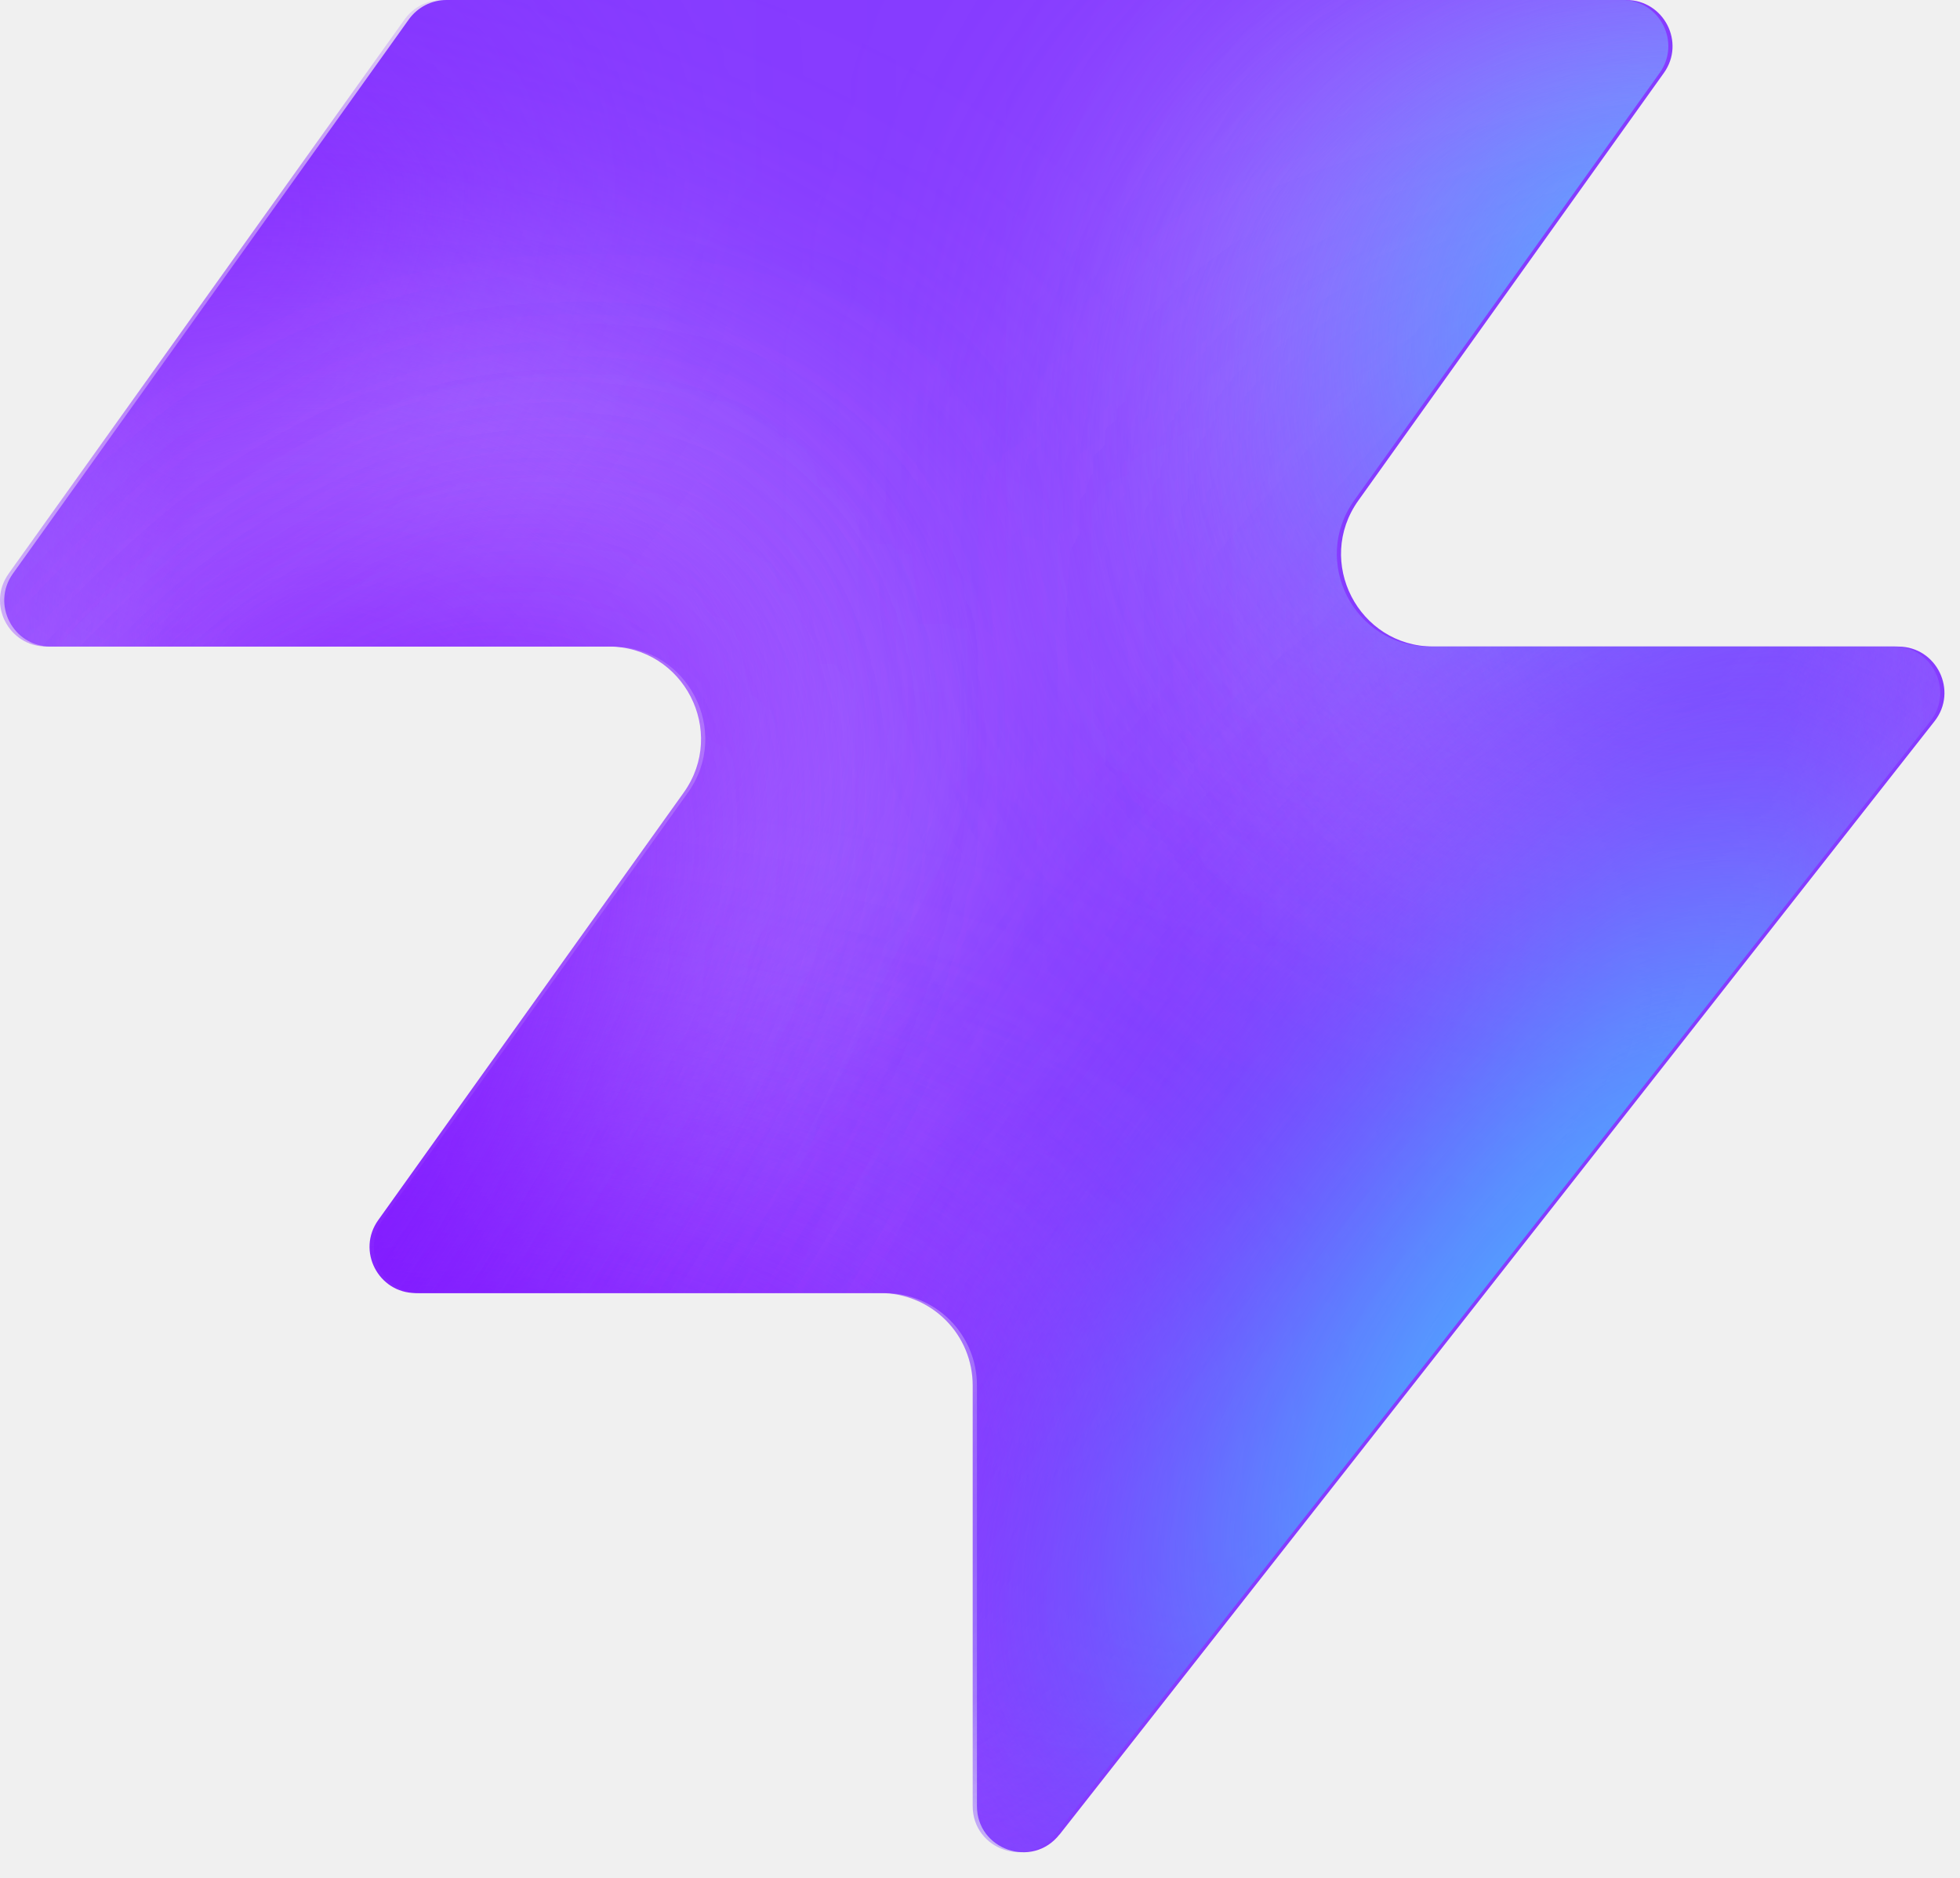
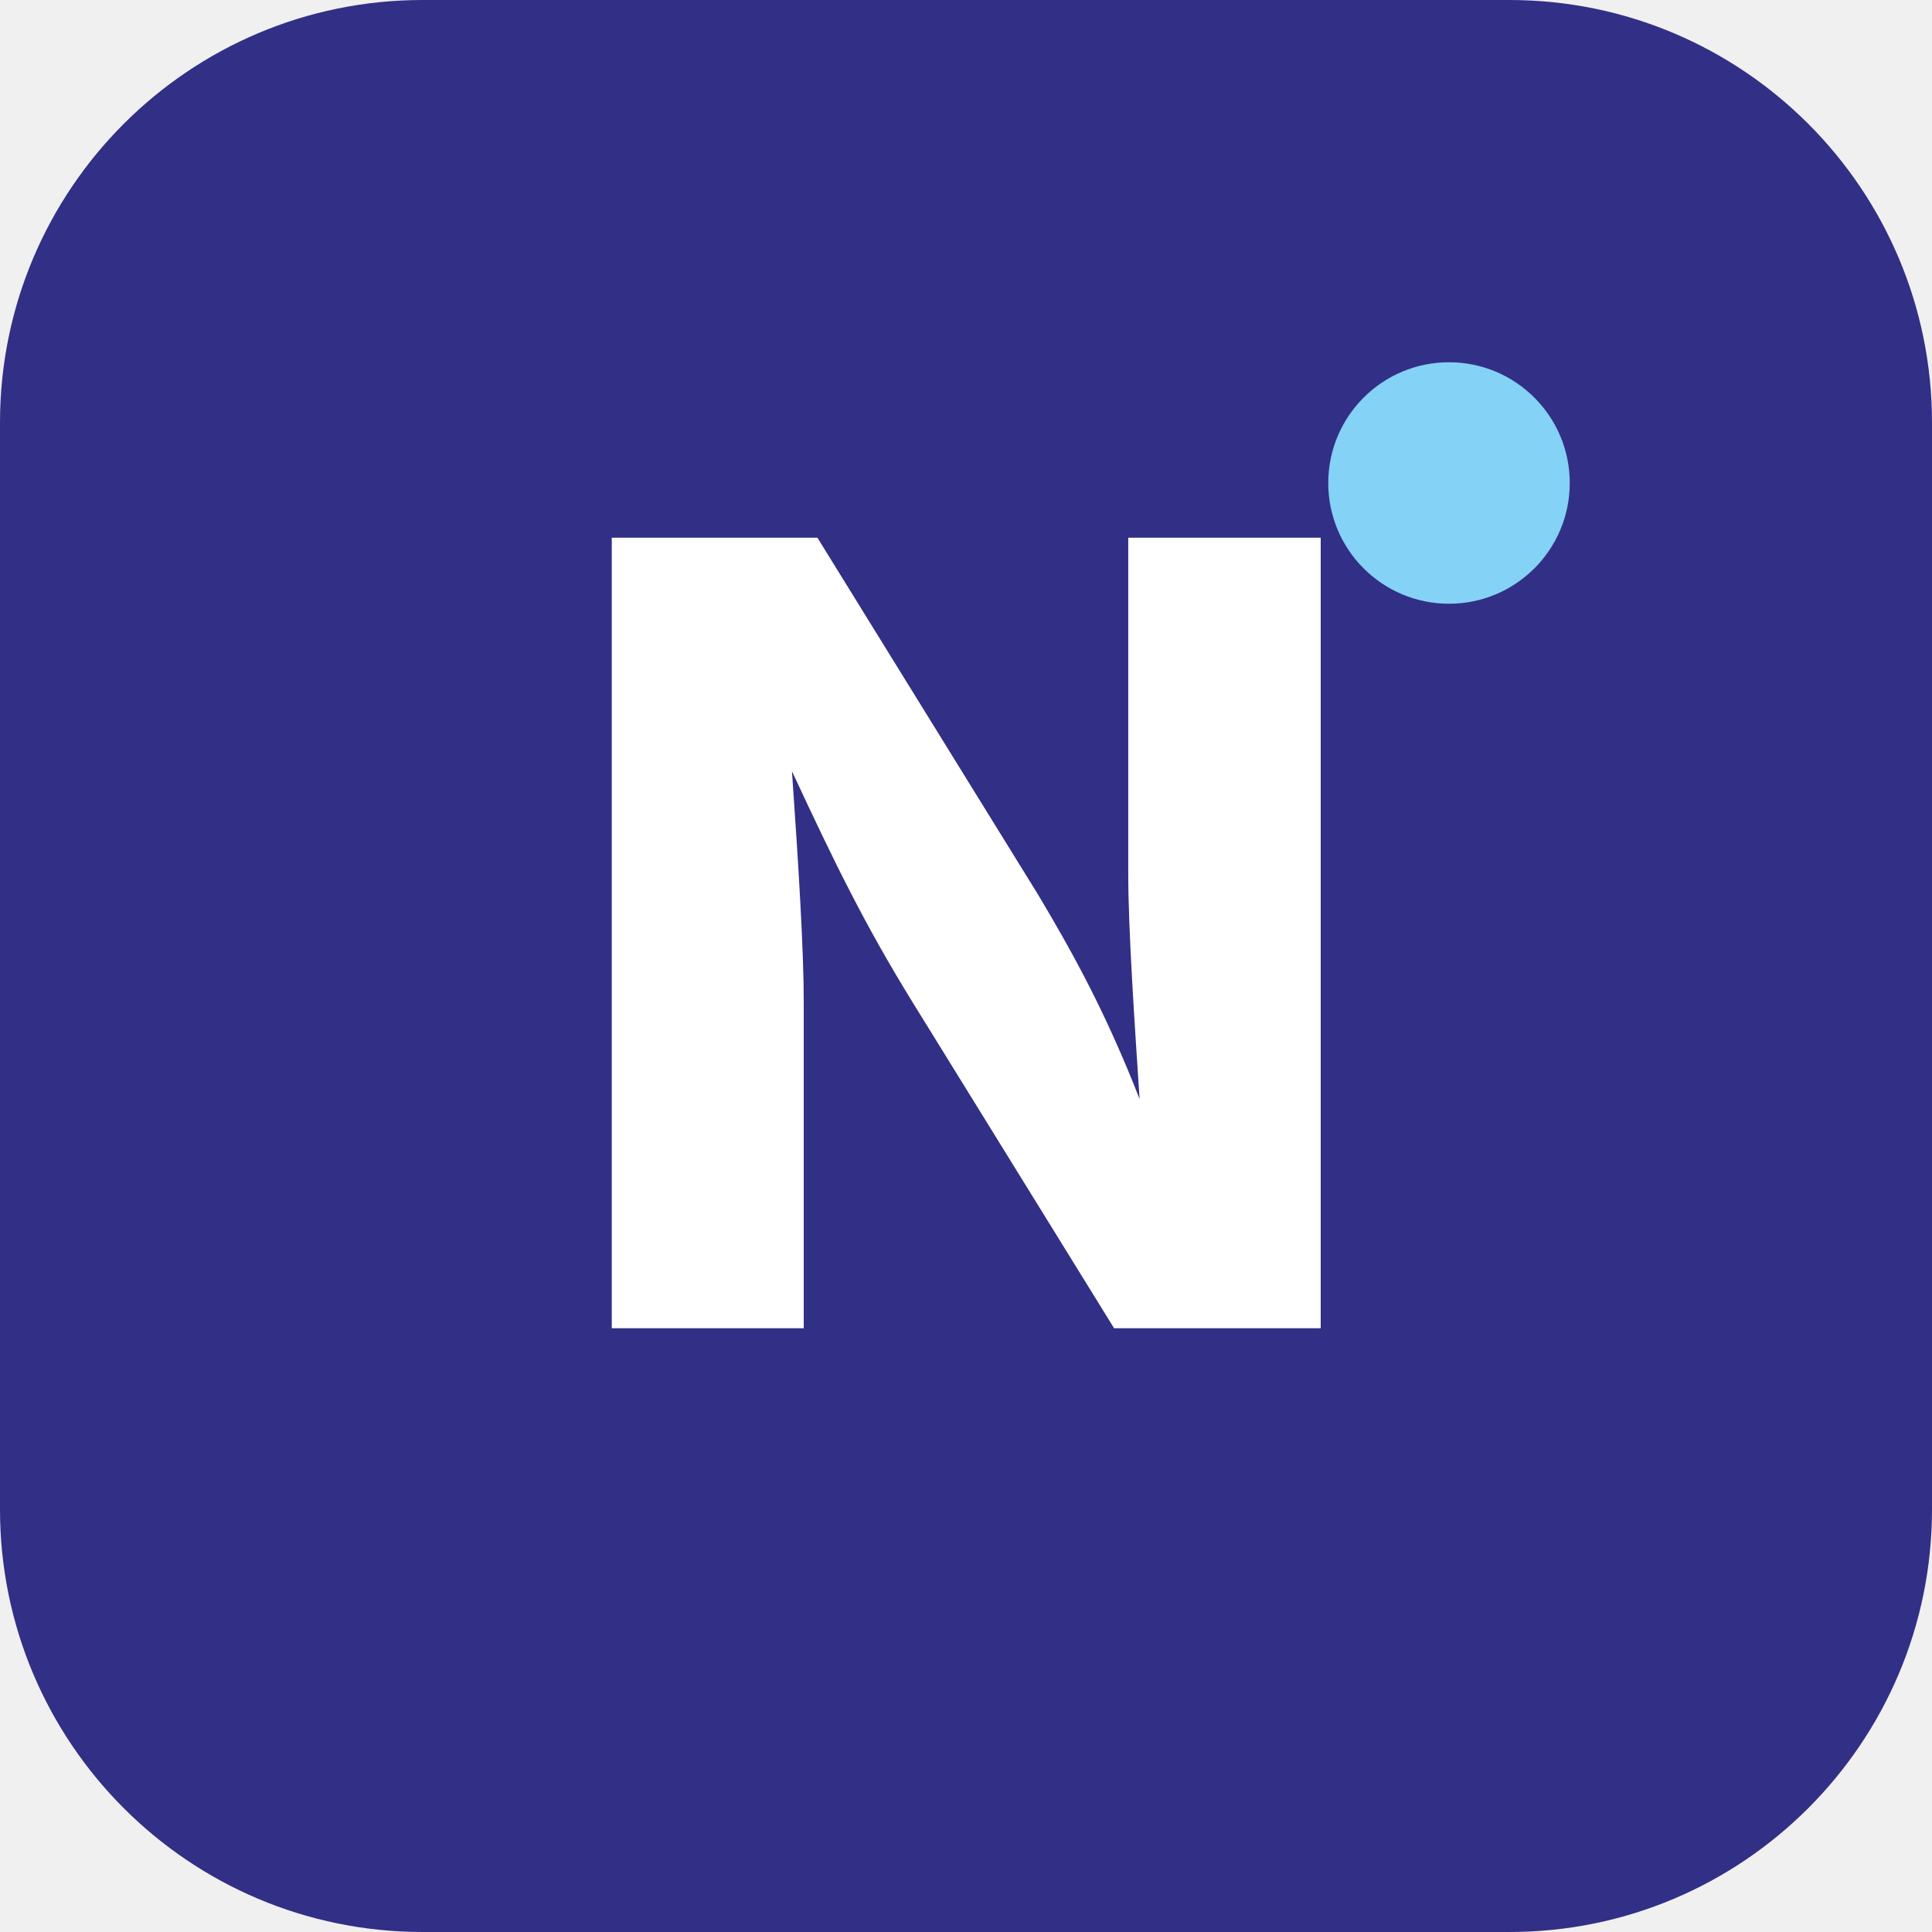
- <svg xmlns="http://www.w3.org/2000/svg" width="48" height="46" fill="none" viewBox="0 0 48 46">
-   <path fill="#863bff" d="M25.946 44.938c-.664.845-2.021.375-2.021-.698V33.937a2.26 2.26 0 0 0-2.262-2.262H10.287c-.92 0-1.456-1.04-.92-1.788l7.48-10.471c1.07-1.497 0-3.578-1.842-3.578H1.237c-.92 0-1.456-1.04-.92-1.788L10.013.474c.214-.297.556-.474.92-.474h28.894c.92 0 1.456 1.04.92 1.788l-7.48 10.471c-1.07 1.498 0 3.579 1.842 3.579h11.377c.943 0 1.473 1.088.89 1.83L25.947 44.94z" style="fill:#863bff;fill:color(display-p3 .525 .23 1);fill-opacity:1" />
-   <mask id="a" width="48" height="46" x="0" y="0" maskUnits="userSpaceOnUse" style="mask-type:alpha">
-     <path fill="#000" d="M25.842 44.938c-.664.844-2.021.375-2.021-.698V33.937a2.26 2.26 0 0 0-2.262-2.262H10.183c-.92 0-1.456-1.04-.92-1.788l7.48-10.471c1.07-1.498 0-3.579-1.842-3.579H1.133c-.92 0-1.456-1.04-.92-1.787L9.91.473c.214-.297.556-.474.92-.474h28.894c.92 0 1.456 1.04.92 1.788l-7.48 10.471c-1.07 1.498 0 3.578 1.842 3.578h11.377c.943 0 1.473 1.088.89 1.832L25.843 44.94z" style="fill:#000;fill-opacity:1" />
-   </mask>
-   <g mask="url(#a)">
-     <g filter="url(#b)">
-       <ellipse cx="5.508" cy="14.704" fill="#ede6ff" rx="5.508" ry="14.704" style="fill:#ede6ff;fill:color(display-p3 .927 .903 1);fill-opacity:1" transform="matrix(.00324 1 1 -.00324 -4.47 31.516)" />
-     </g>
-     <g filter="url(#c)">
-       <ellipse cx="10.399" cy="29.851" fill="#ede6ff" rx="10.399" ry="29.851" style="fill:#ede6ff;fill:color(display-p3 .927 .903 1);fill-opacity:1" transform="matrix(.00324 1 1 -.00324 -39.328 7.883)" />
-     </g>
-     <g filter="url(#d)">
-       <ellipse cx="5.508" cy="30.487" fill="#7e14ff" rx="5.508" ry="30.487" style="fill:#7e14ff;fill:color(display-p3 .492 .077 1);fill-opacity:1" transform="rotate(89.814 -25.913 -14.639)scale(1 -1)" />
-     </g>
-     <g filter="url(#e)">
-       <ellipse cx="5.508" cy="30.599" fill="#7e14ff" rx="5.508" ry="30.599" style="fill:#7e14ff;fill:color(display-p3 .492 .077 1);fill-opacity:1" transform="rotate(89.814 -32.644 -3.334)scale(1 -1)" />
-     </g>
-     <g filter="url(#f)">
-       <ellipse cx="5.508" cy="30.599" fill="#7e14ff" rx="5.508" ry="30.599" style="fill:#7e14ff;fill:color(display-p3 .492 .077 1);fill-opacity:1" transform="matrix(.00324 1 1 -.00324 -34.34 30.47)" />
-     </g>
-     <g filter="url(#g)">
-       <ellipse cx="14.072" cy="22.078" fill="#ede6ff" rx="14.072" ry="22.078" style="fill:#ede6ff;fill:color(display-p3 .927 .903 1);fill-opacity:1" transform="rotate(93.35 24.506 48.493)scale(-1 1)" />
-     </g>
-     <g filter="url(#h)">
-       <ellipse cx="3.47" cy="21.501" fill="#7e14ff" rx="3.47" ry="21.501" style="fill:#7e14ff;fill:color(display-p3 .492 .077 1);fill-opacity:1" transform="rotate(89.009 28.708 47.59)scale(-1 1)" />
-     </g>
-     <g filter="url(#i)">
-       <ellipse cx="3.47" cy="21.501" fill="#7e14ff" rx="3.47" ry="21.501" style="fill:#7e14ff;fill:color(display-p3 .492 .077 1);fill-opacity:1" transform="rotate(89.009 28.708 47.59)scale(-1 1)" />
-     </g>
-     <g filter="url(#j)">
-       <ellipse cx=".387" cy="8.972" fill="#7e14ff" rx="4.407" ry="29.108" style="fill:#7e14ff;fill:color(display-p3 .492 .077 1);fill-opacity:1" transform="rotate(39.51 .387 8.972)" />
-     </g>
-     <g filter="url(#k)">
-       <ellipse cx="47.523" cy="-6.092" fill="#7e14ff" rx="4.407" ry="29.108" style="fill:#7e14ff;fill:color(display-p3 .492 .077 1);fill-opacity:1" transform="rotate(37.892 47.523 -6.092)" />
-     </g>
-     <g filter="url(#l)">
-       <ellipse cx="41.412" cy="6.333" fill="#47bfff" rx="5.971" ry="9.665" style="fill:#47bfff;fill:color(display-p3 .28 .748 1);fill-opacity:1" transform="rotate(37.892 41.412 6.333)" />
-     </g>
-     <g filter="url(#m)">
-       <ellipse cx="-1.879" cy="38.332" fill="#7e14ff" rx="4.407" ry="29.108" style="fill:#7e14ff;fill:color(display-p3 .492 .077 1);fill-opacity:1" transform="rotate(37.892 -1.88 38.332)" />
-     </g>
-     <g filter="url(#n)">
-       <ellipse cx="-1.879" cy="38.332" fill="#7e14ff" rx="4.407" ry="29.108" style="fill:#7e14ff;fill:color(display-p3 .492 .077 1);fill-opacity:1" transform="rotate(37.892 -1.88 38.332)" />
-     </g>
-     <g filter="url(#o)">
-       <ellipse cx="35.651" cy="29.907" fill="#7e14ff" rx="4.407" ry="29.108" style="fill:#7e14ff;fill:color(display-p3 .492 .077 1);fill-opacity:1" transform="rotate(37.892 35.651 29.907)" />
-     </g>
-     <g filter="url(#p)">
-       <ellipse cx="38.418" cy="32.4" fill="#47bfff" rx="5.971" ry="15.297" style="fill:#47bfff;fill:color(display-p3 .28 .748 1);fill-opacity:1" transform="rotate(37.892 38.418 32.4)" />
-     </g>
-   </g>
-   <defs>
-     <filter id="b" width="60.045" height="41.654" x="-19.77" y="16.149" color-interpolation-filters="sRGB" filterUnits="userSpaceOnUse">
-       <feFlood flood-opacity="0" result="BackgroundImageFix" />
-       <feBlend in="SourceGraphic" in2="BackgroundImageFix" result="shape" />
-       <feGaussianBlur result="effect1_foregroundBlur_2002_17158" stdDeviation="7.659" />
-     </filter>
-     <filter id="c" width="90.34" height="51.437" x="-54.613" y="-7.533" color-interpolation-filters="sRGB" filterUnits="userSpaceOnUse">
-       <feFlood flood-opacity="0" result="BackgroundImageFix" />
-       <feBlend in="SourceGraphic" in2="BackgroundImageFix" result="shape" />
-       <feGaussianBlur result="effect1_foregroundBlur_2002_17158" stdDeviation="7.659" />
-     </filter>
-     <filter id="d" width="79.355" height="29.4" x="-49.64" y="2.03" color-interpolation-filters="sRGB" filterUnits="userSpaceOnUse">
-       <feFlood flood-opacity="0" result="BackgroundImageFix" />
-       <feBlend in="SourceGraphic" in2="BackgroundImageFix" result="shape" />
-       <feGaussianBlur result="effect1_foregroundBlur_2002_17158" stdDeviation="4.596" />
-     </filter>
-     <filter id="e" width="79.579" height="29.4" x="-45.045" y="20.029" color-interpolation-filters="sRGB" filterUnits="userSpaceOnUse">
-       <feFlood flood-opacity="0" result="BackgroundImageFix" />
-       <feBlend in="SourceGraphic" in2="BackgroundImageFix" result="shape" />
-       <feGaussianBlur result="effect1_foregroundBlur_2002_17158" stdDeviation="4.596" />
-     </filter>
-     <filter id="f" width="79.579" height="29.4" x="-43.513" y="21.178" color-interpolation-filters="sRGB" filterUnits="userSpaceOnUse">
-       <feFlood flood-opacity="0" result="BackgroundImageFix" />
-       <feBlend in="SourceGraphic" in2="BackgroundImageFix" result="shape" />
-       <feGaussianBlur result="effect1_foregroundBlur_2002_17158" stdDeviation="4.596" />
-     </filter>
-     <filter id="g" width="74.749" height="58.852" x="15.756" y="-17.901" color-interpolation-filters="sRGB" filterUnits="userSpaceOnUse">
-       <feFlood flood-opacity="0" result="BackgroundImageFix" />
-       <feBlend in="SourceGraphic" in2="BackgroundImageFix" result="shape" />
-       <feGaussianBlur result="effect1_foregroundBlur_2002_17158" stdDeviation="7.659" />
-     </filter>
-     <filter id="h" width="61.377" height="25.362" x="23.548" y="2.284" color-interpolation-filters="sRGB" filterUnits="userSpaceOnUse">
-       <feFlood flood-opacity="0" result="BackgroundImageFix" />
-       <feBlend in="SourceGraphic" in2="BackgroundImageFix" result="shape" />
-       <feGaussianBlur result="effect1_foregroundBlur_2002_17158" stdDeviation="4.596" />
-     </filter>
-     <filter id="i" width="61.377" height="25.362" x="23.548" y="2.284" color-interpolation-filters="sRGB" filterUnits="userSpaceOnUse">
-       <feFlood flood-opacity="0" result="BackgroundImageFix" />
-       <feBlend in="SourceGraphic" in2="BackgroundImageFix" result="shape" />
-       <feGaussianBlur result="effect1_foregroundBlur_2002_17158" stdDeviation="4.596" />
-     </filter>
-     <filter id="j" width="56.045" height="63.649" x="-27.636" y="-22.853" color-interpolation-filters="sRGB" filterUnits="userSpaceOnUse">
-       <feFlood flood-opacity="0" result="BackgroundImageFix" />
-       <feBlend in="SourceGraphic" in2="BackgroundImageFix" result="shape" />
-       <feGaussianBlur result="effect1_foregroundBlur_2002_17158" stdDeviation="4.596" />
-     </filter>
-     <filter id="k" width="54.814" height="64.646" x="20.116" y="-38.415" color-interpolation-filters="sRGB" filterUnits="userSpaceOnUse">
-       <feFlood flood-opacity="0" result="BackgroundImageFix" />
-       <feBlend in="SourceGraphic" in2="BackgroundImageFix" result="shape" />
-       <feGaussianBlur result="effect1_foregroundBlur_2002_17158" stdDeviation="4.596" />
-     </filter>
-     <filter id="l" width="33.541" height="35.313" x="24.641" y="-11.323" color-interpolation-filters="sRGB" filterUnits="userSpaceOnUse">
-       <feFlood flood-opacity="0" result="BackgroundImageFix" />
-       <feBlend in="SourceGraphic" in2="BackgroundImageFix" result="shape" />
-       <feGaussianBlur result="effect1_foregroundBlur_2002_17158" stdDeviation="4.596" />
-     </filter>
-     <filter id="m" width="54.814" height="64.646" x="-29.286" y="6.009" color-interpolation-filters="sRGB" filterUnits="userSpaceOnUse">
-       <feFlood flood-opacity="0" result="BackgroundImageFix" />
-       <feBlend in="SourceGraphic" in2="BackgroundImageFix" result="shape" />
-       <feGaussianBlur result="effect1_foregroundBlur_2002_17158" stdDeviation="4.596" />
-     </filter>
-     <filter id="n" width="54.814" height="64.646" x="-29.286" y="6.009" color-interpolation-filters="sRGB" filterUnits="userSpaceOnUse">
-       <feFlood flood-opacity="0" result="BackgroundImageFix" />
-       <feBlend in="SourceGraphic" in2="BackgroundImageFix" result="shape" />
-       <feGaussianBlur result="effect1_foregroundBlur_2002_17158" stdDeviation="4.596" />
-     </filter>
-     <filter id="o" width="54.814" height="64.646" x="8.244" y="-2.416" color-interpolation-filters="sRGB" filterUnits="userSpaceOnUse">
-       <feFlood flood-opacity="0" result="BackgroundImageFix" />
-       <feBlend in="SourceGraphic" in2="BackgroundImageFix" result="shape" />
-       <feGaussianBlur result="effect1_foregroundBlur_2002_17158" stdDeviation="4.596" />
-     </filter>
-     <filter id="p" width="39.409" height="43.623" x="18.713" y="10.588" color-interpolation-filters="sRGB" filterUnits="userSpaceOnUse">
-       <feFlood flood-opacity="0" result="BackgroundImageFix" />
-       <feBlend in="SourceGraphic" in2="BackgroundImageFix" result="shape" />
-       <feGaussianBlur result="effect1_foregroundBlur_2002_17158" stdDeviation="4.596" />
-     </filter>
-   </defs>
+ <svg xmlns="http://www.w3.org/2000/svg" viewBox="0 0 64 64" fill="none">
+   <rect width="64" height="64" rx="14" fill="#322f86" />
+   <text x="32" y="44" text-anchor="middle" font-family="Inter, Arial, sans-serif" font-size="36" font-weight="800" fill="#ffffff">N</text>
+   <circle cx="48" cy="16" r="4" fill="#84d2f6" />
</svg>
